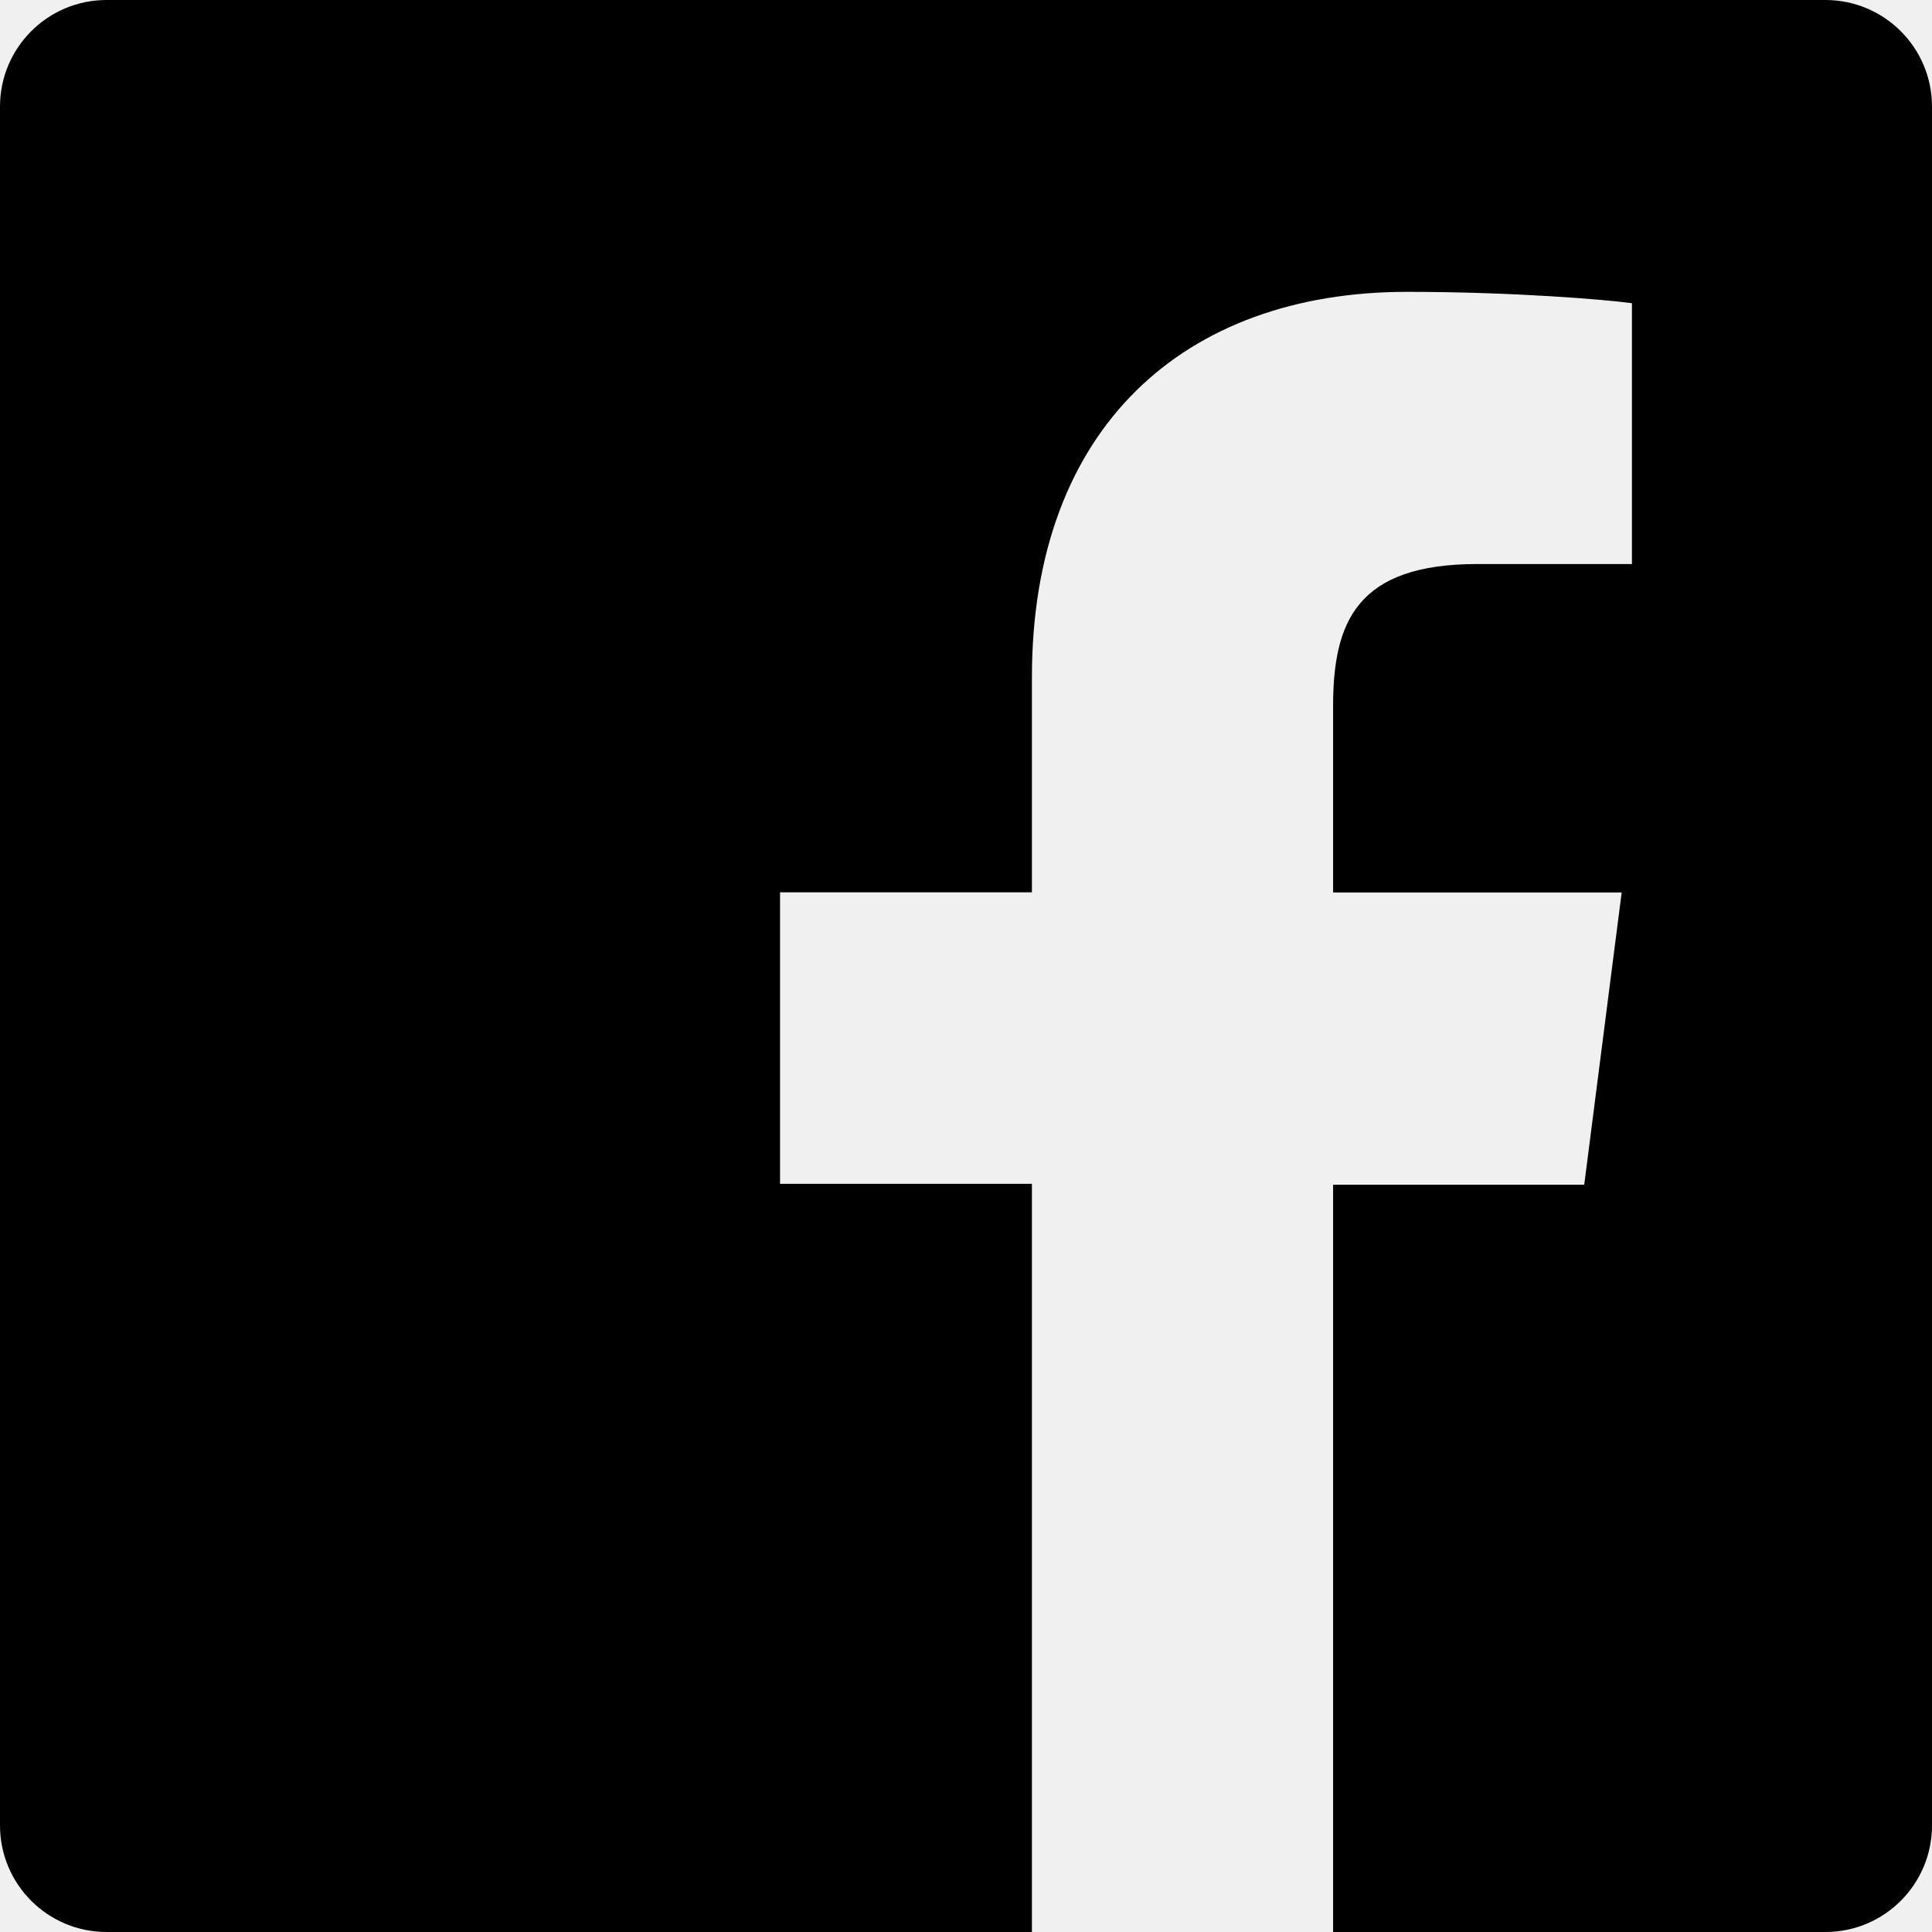
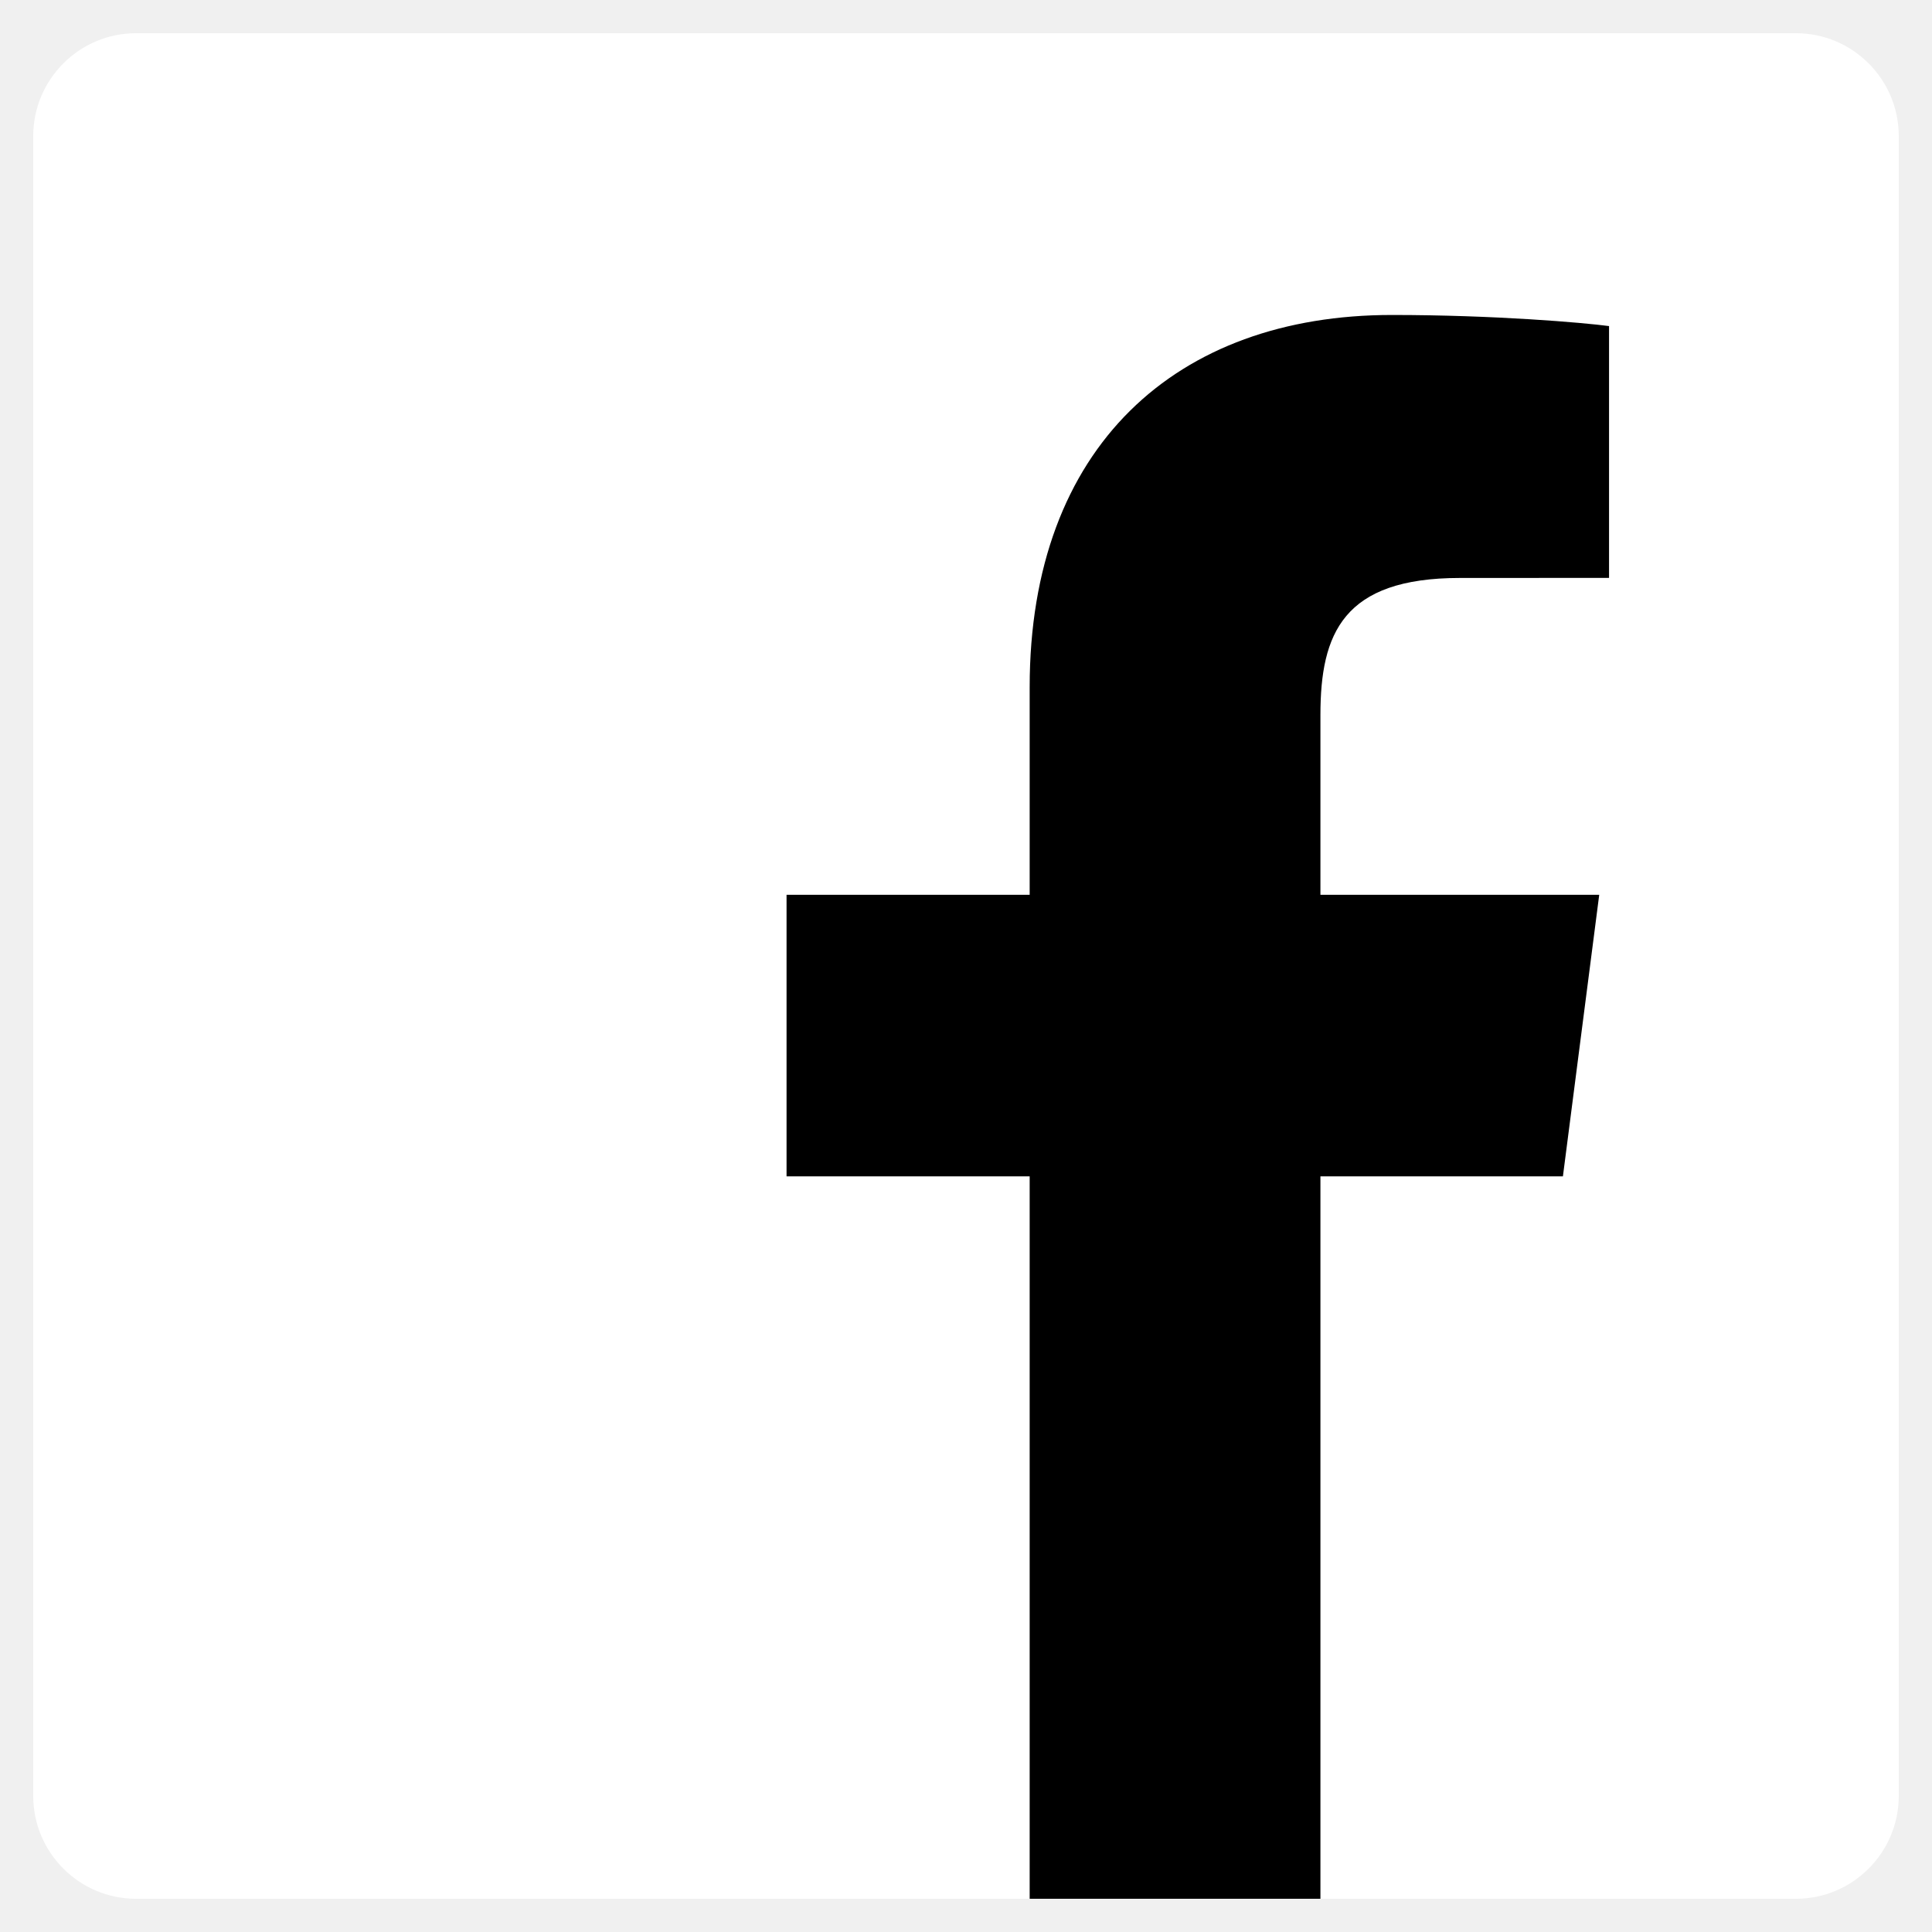
- <svg xmlns="http://www.w3.org/2000/svg" viewBox="0 0 16 16" fill-rule="evenodd" clip-rule="evenodd" stroke-linejoin="round" stroke-miterlimit="1.414">
-   <path d="M15.117 0H.883C.395 0 0 .395 0 .883v14.234c0 .488.395.883.883.883h7.663V9.804H6.46V7.39h2.086V5.607c0-2.066 1.262-3.19 3.106-3.19.883 0 1.642.064 1.863.094v2.16h-1.28c-1 0-1.195.48-1.195 1.18v1.54h2.39l-.31 2.42h-2.08V16h4.077c.488 0 .883-.395.883-.883V.883C16 .395 15.605 0 15.117 0" fill-rule="nonzero" />
+ <svg xmlns="http://www.w3.org/2000/svg" version="1.1" id="Layer_1" x="0px" y="0px" width="266.893px" height="266.895px" viewBox="0 0 266.893 266.895" enable-background="new 0 0 266.893 266.895" xml:space="preserve">
+   <defs id="defs7" />
+   <path id="Blue_1_" fill="#ffffff" d="M248.082,262.307c7.854,0,14.223-6.369,14.223-14.225V18.812  c0-7.857-6.368-14.224-14.223-14.224H18.812c-7.857,0-14.224,6.367-14.224,14.224v229.27c0,7.855,6.366,14.225,14.224,14.225  H248.082z" />
+   <path id="f" fill="#000000" d="M182.409,262.307v-99.803h33.499l5.016-38.895h-38.515V98.777c0-11.261,3.127-18.935,19.275-18.935  l20.596-0.009V45.045c-3.562-0.474-15.788-1.533-30.012-1.533c-29.695,0-50.025,18.126-50.025,51.413v28.684h-33.585v38.895h33.585  v99.803H182.409z" />
</svg>
